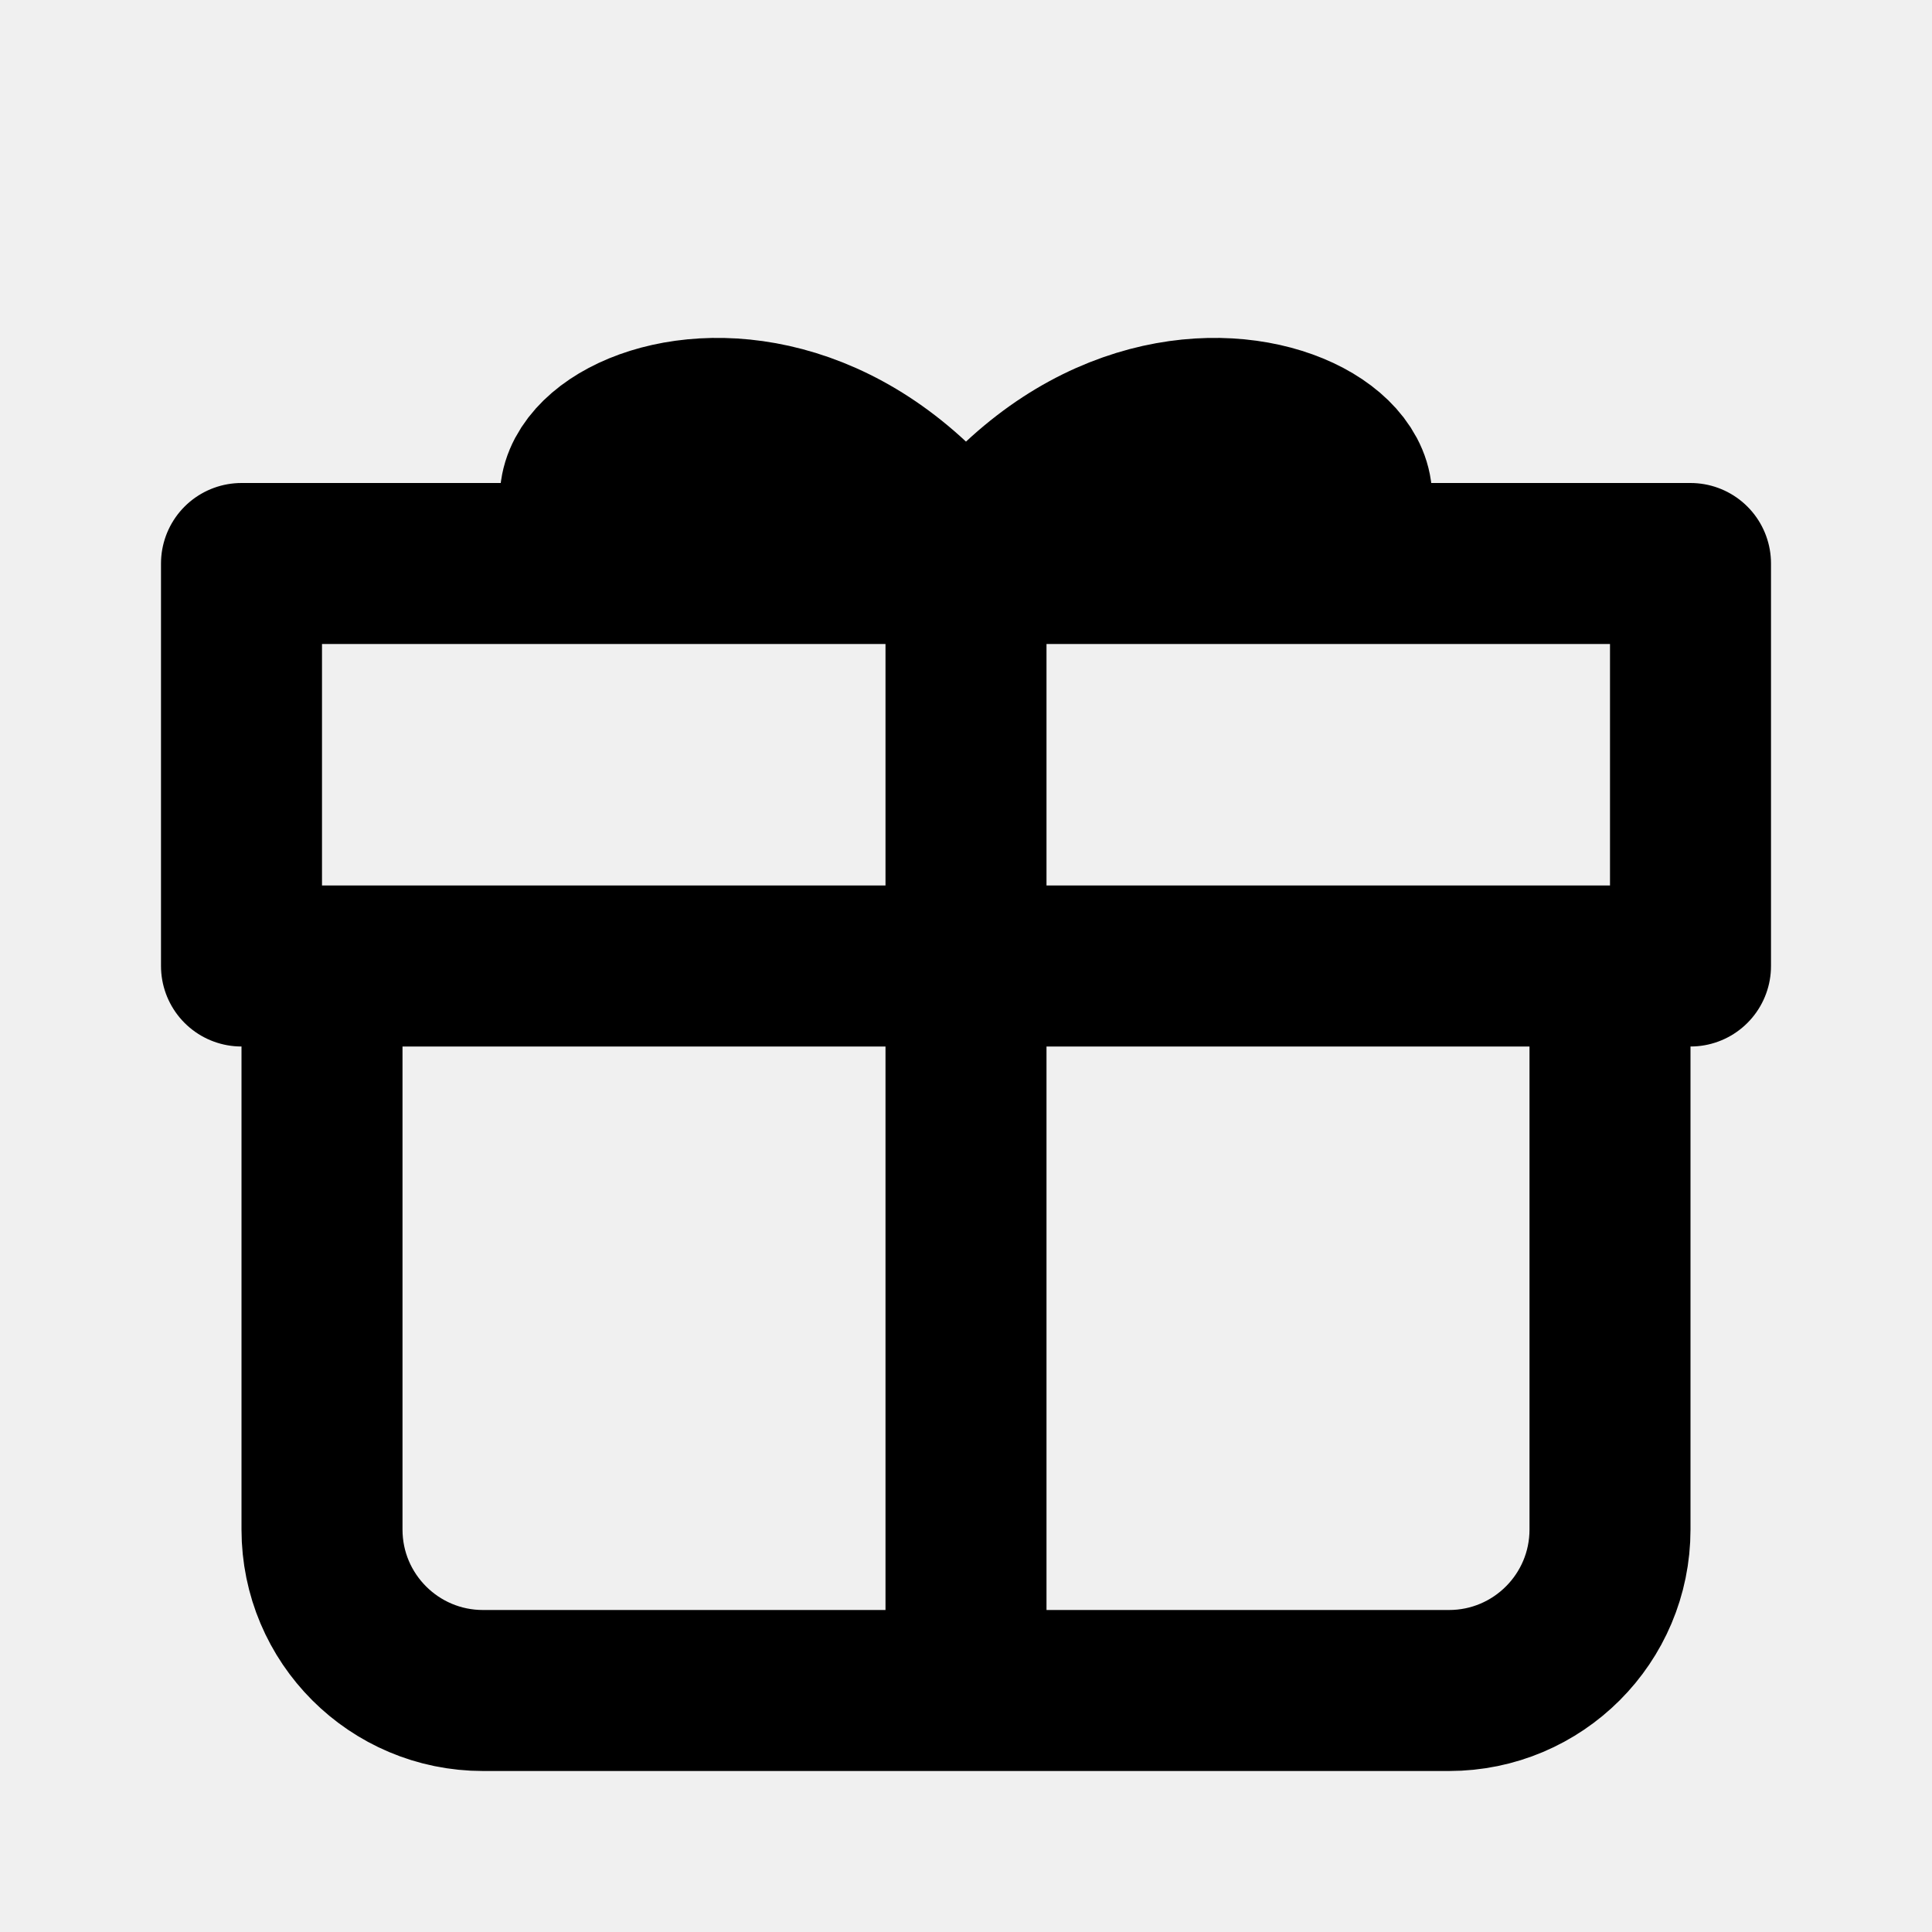
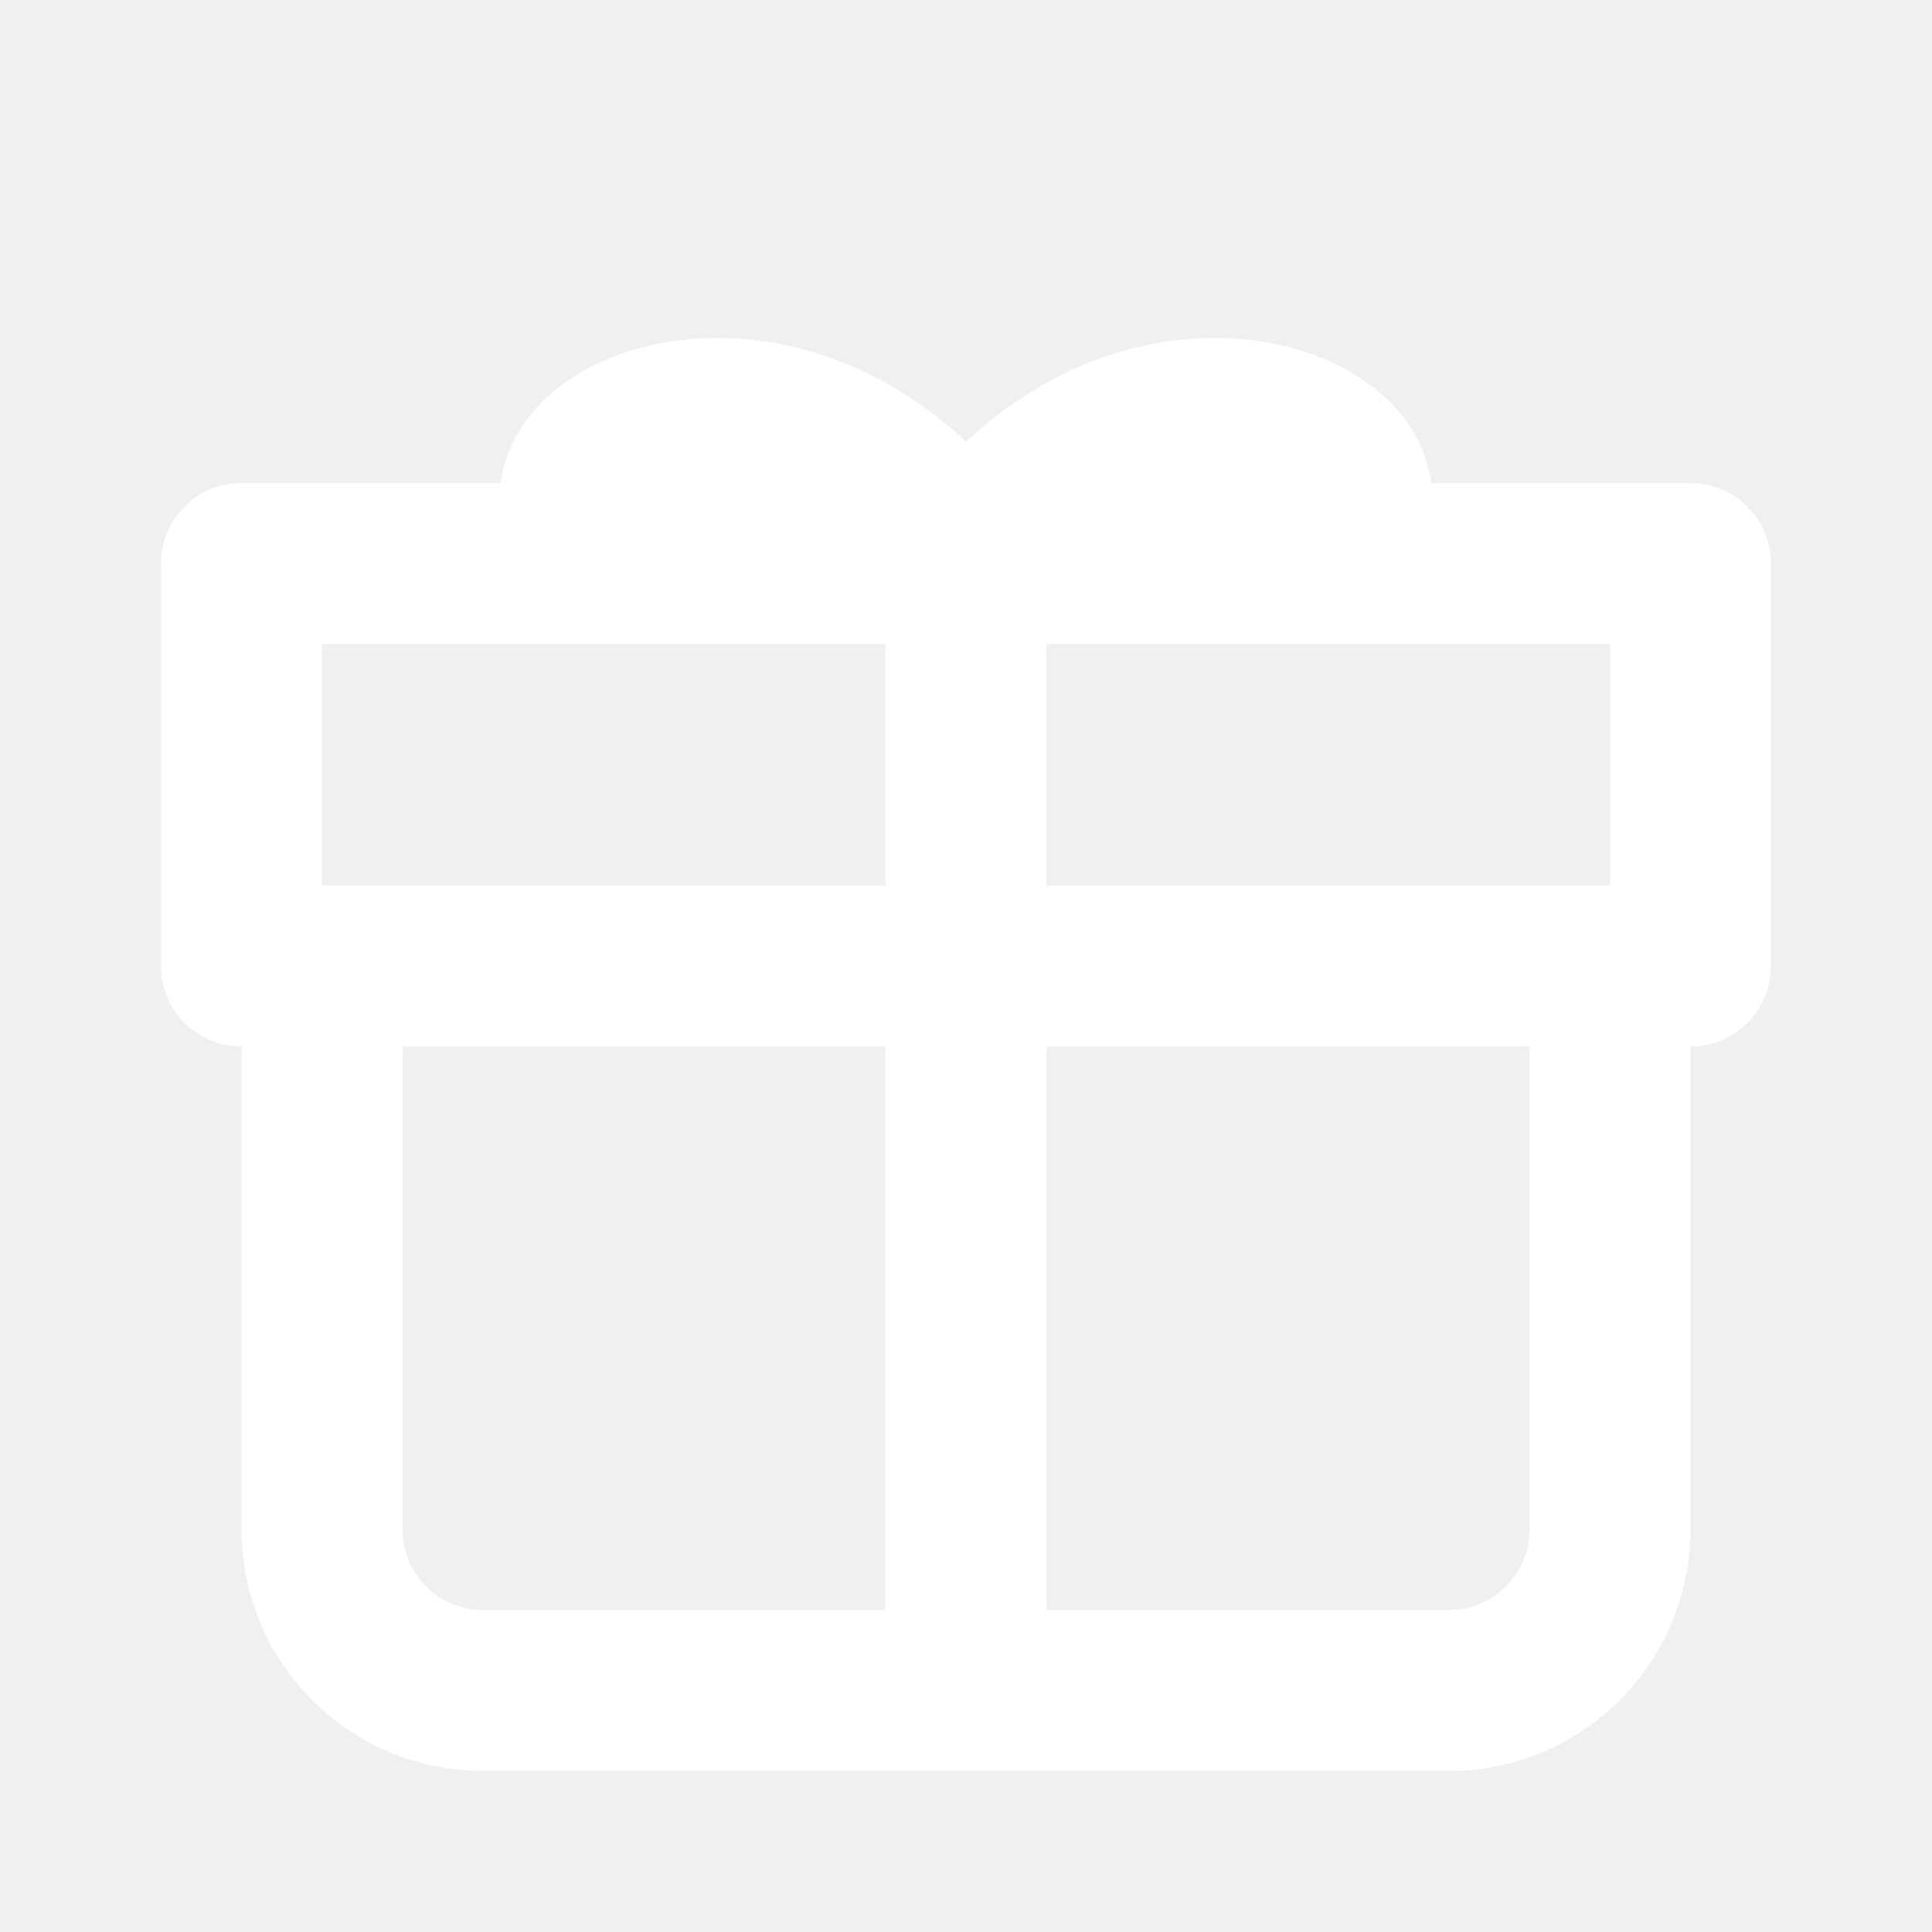
<svg xmlns="http://www.w3.org/2000/svg" width="800px" height="800px" viewBox="0 0 24 24" fill="none">
-   <path d="M20 12v7a2 2 0 0 1-2 2H6a2 2 0 0 1-2-2v-7M3 7h18v5H3V7zm9 0v14M12 7C9.5 3.5 5.5 6 8 7M12 7c2.5-3.5 6.5-1 4 0" stroke="#000000" stroke-width="2" stroke-linecap="round" stroke-linejoin="round" />
+   <path d="M20 12v7a2 2 0 0 1-2 2H6a2 2 0 0 1-2-2v-7M3 7h18v5H3V7zm9 0v14M12 7C9.5 3.5 5.5 6 8 7M12 7c2.5-3.5 6.5-1 4 0" stroke="#ffffff" stroke-width="2" stroke-linecap="round" stroke-linejoin="round" />
</svg>
